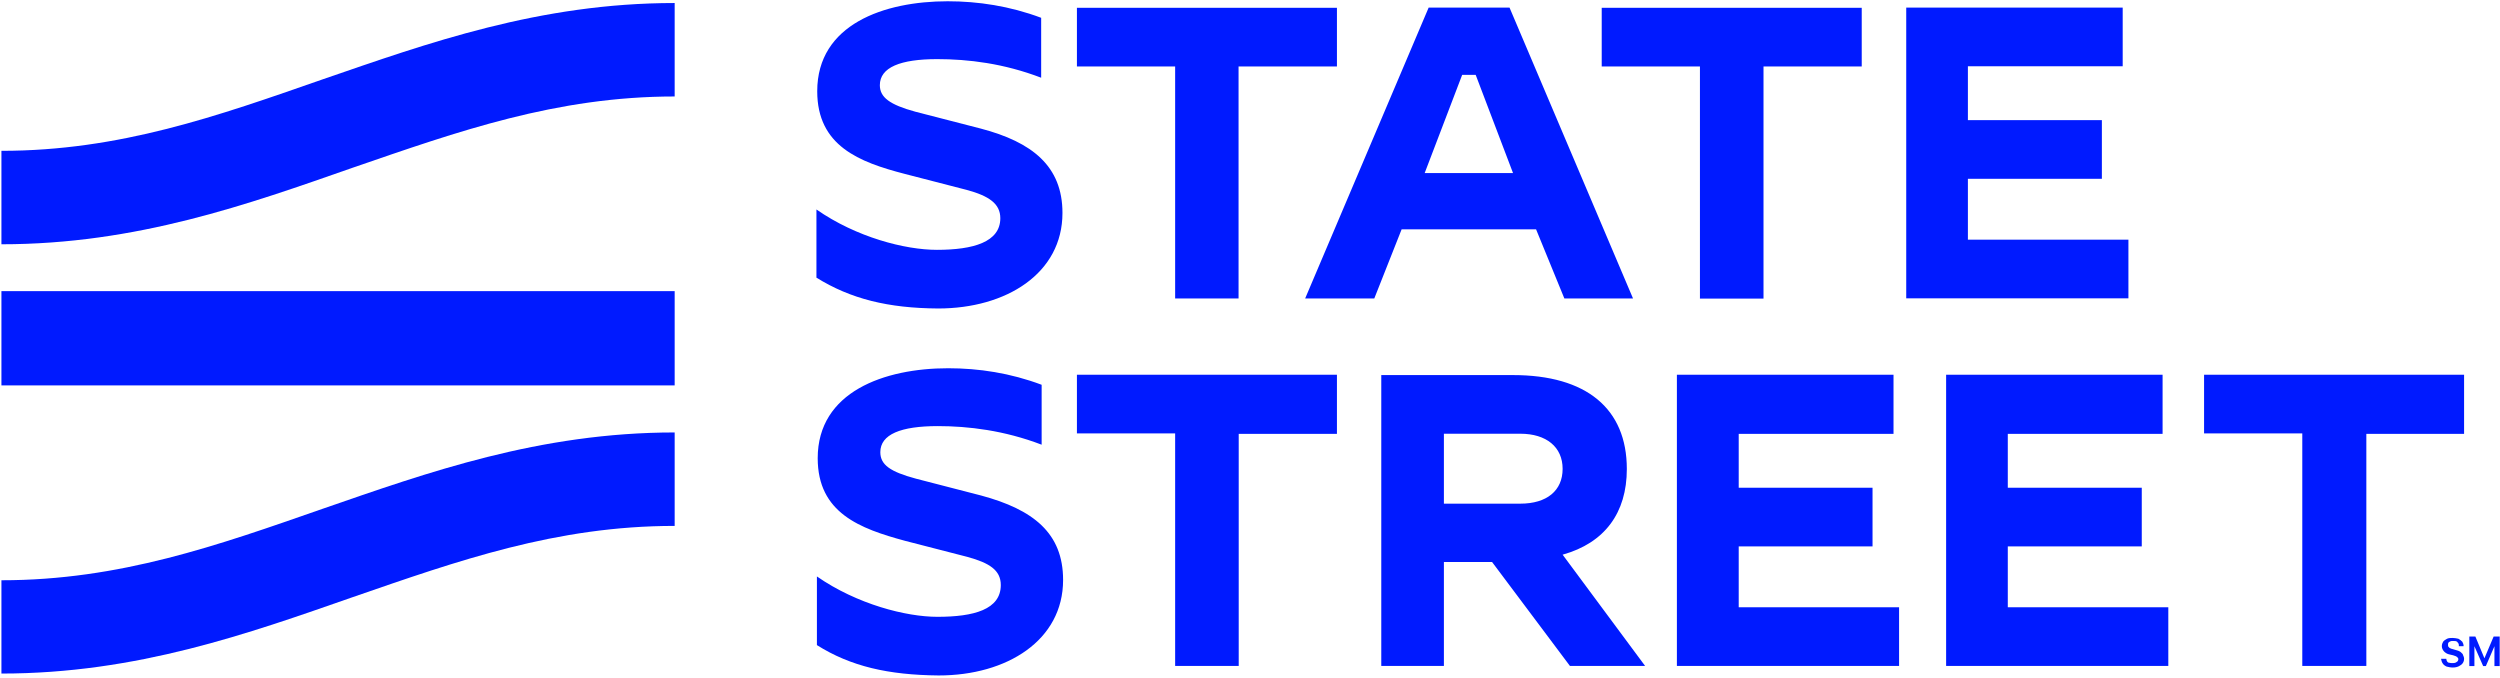
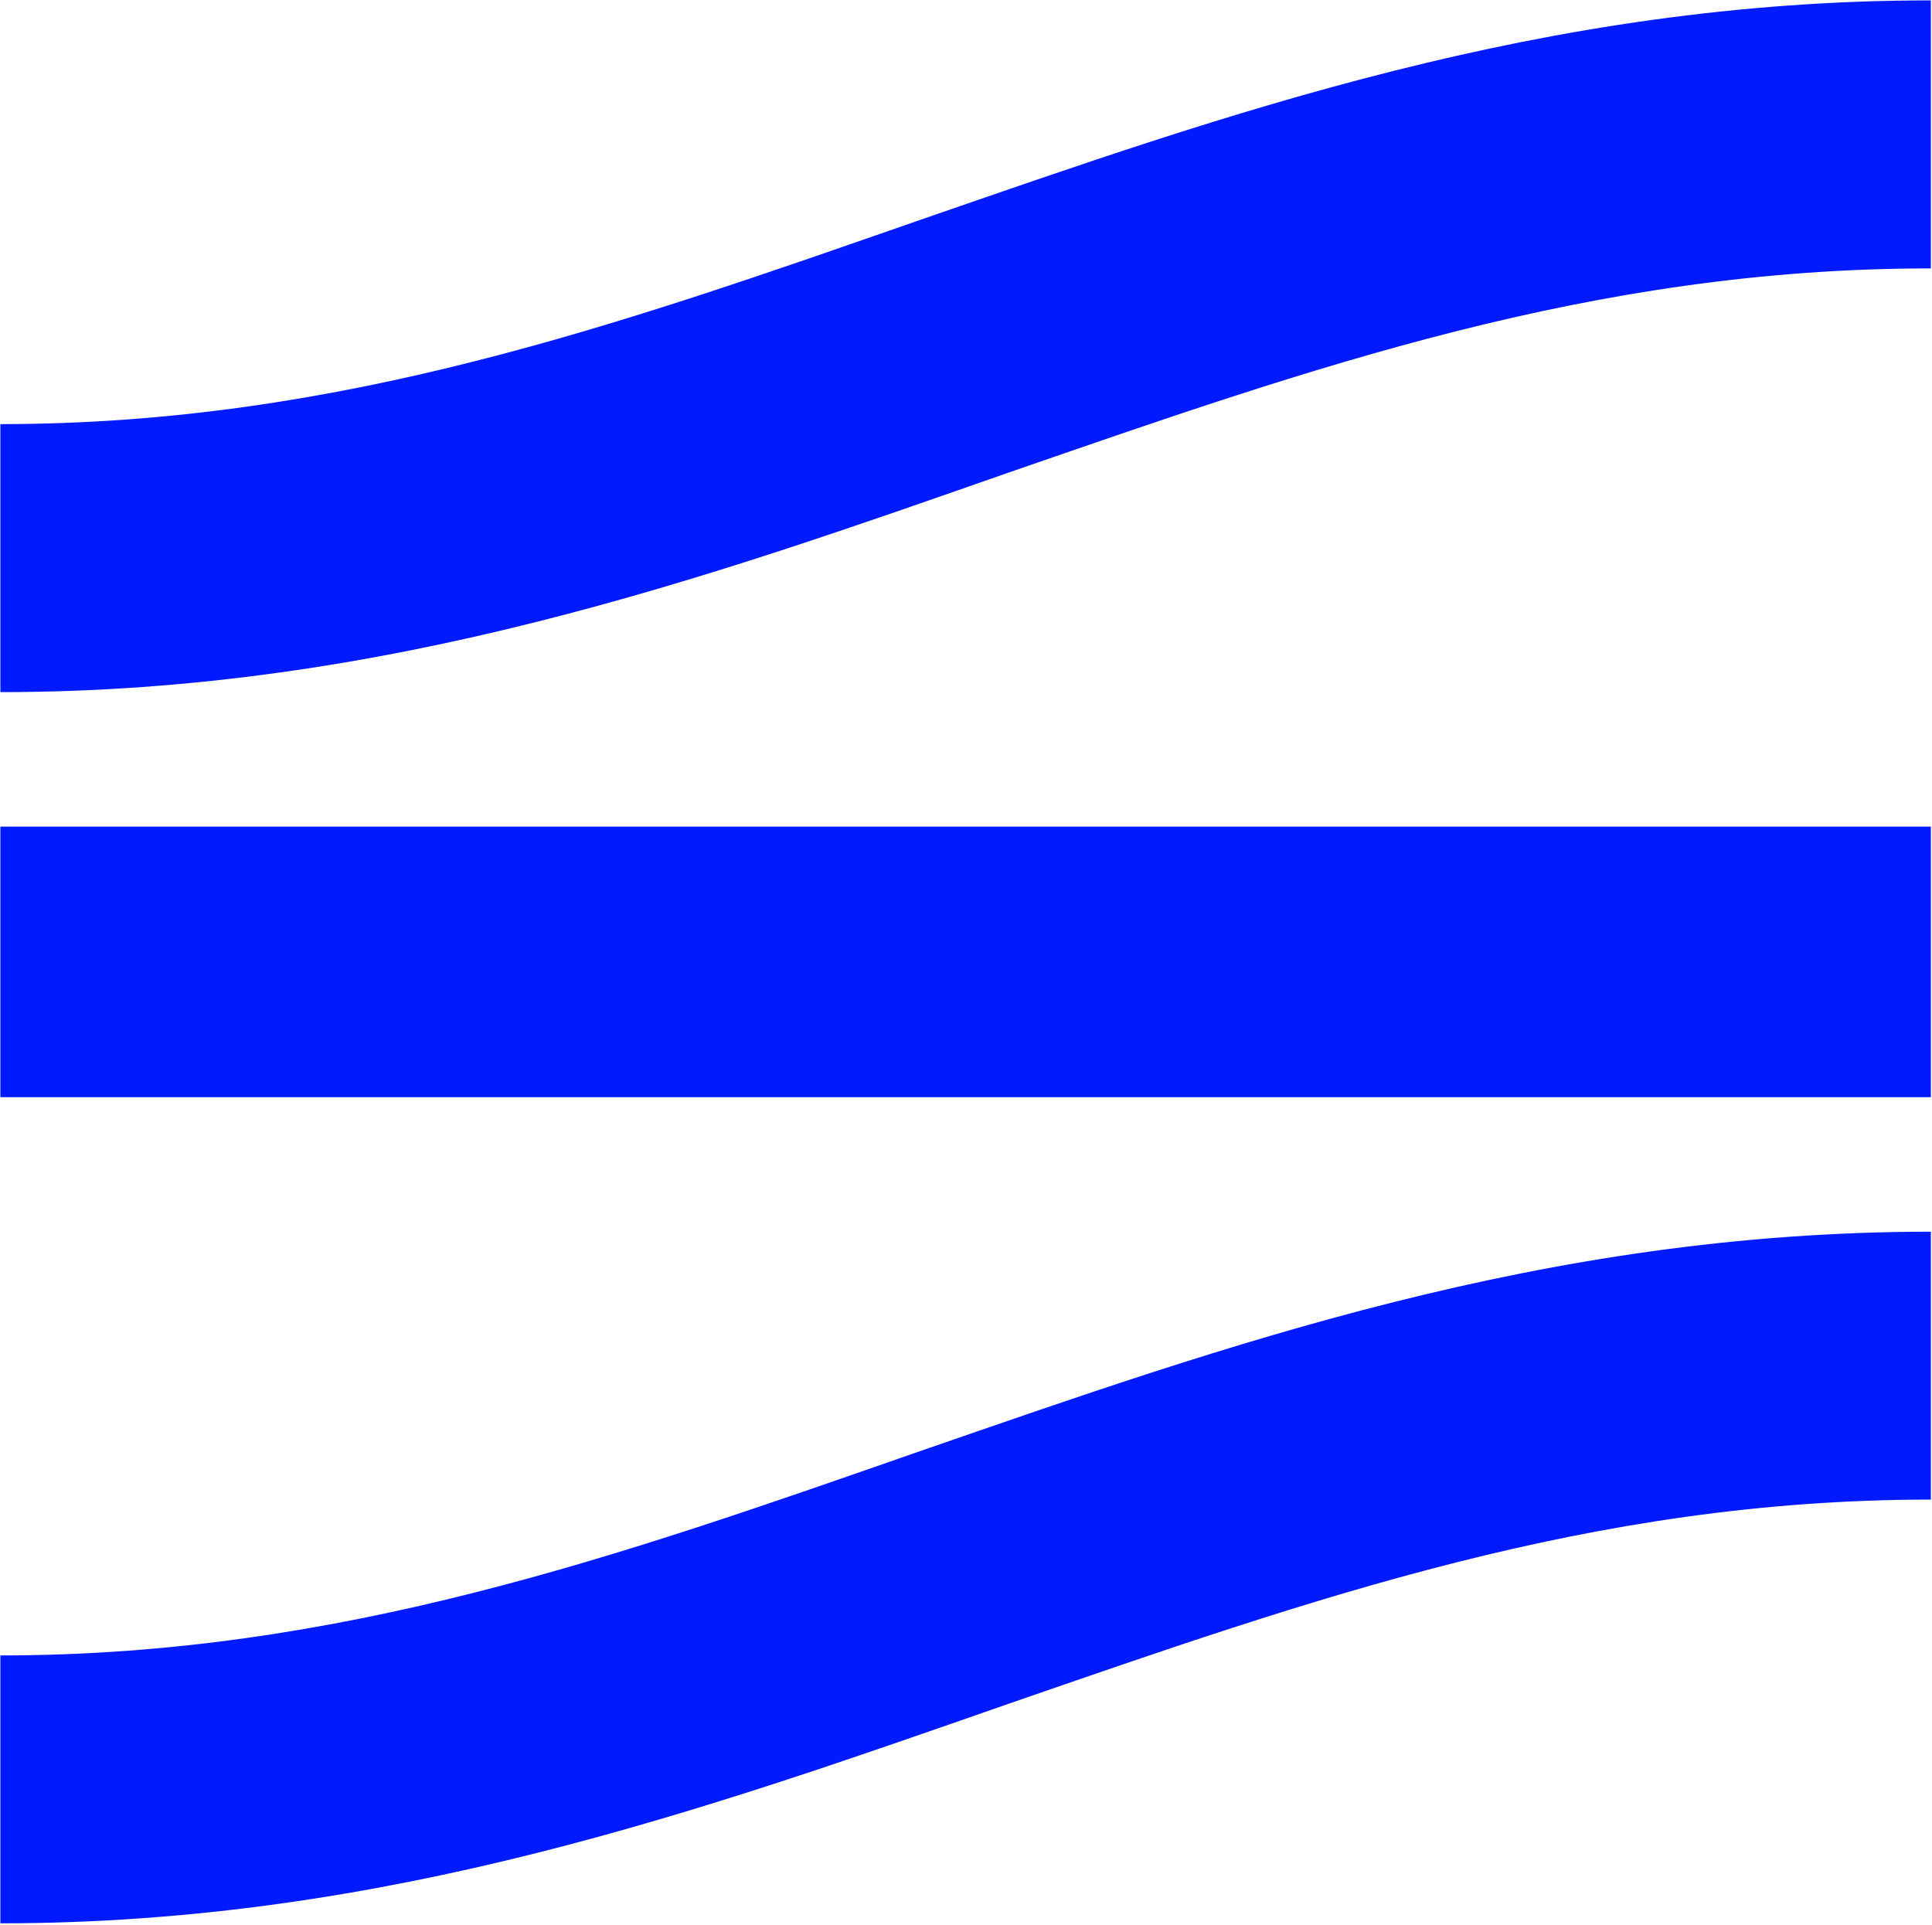
- <svg xmlns="http://www.w3.org/2000/svg" version="1.2" viewBox="0 0 1573 426" width="1573" height="426">
+ <svg xmlns="http://www.w3.org/2000/svg" version="1.2" viewBox="0 0 1521 1515" width="1521" height="1515">
  <style>
		.s0 { fill: #001aff } 
	</style>
  <g id="Logo_00000165924221331983462930000011579409753514673035_">
-     <path id="SM" fill-rule="evenodd" class="s0" d="m1547.1 406.6h3c0-1.1-0.3-1.9-0.8-2.8-0.8-0.8-1.4-1.3-2.5-1.9-1.1-0.2-2.2-0.5-3.5-0.5-1.4 0-2.5 0-3.6 0.5-1.1 0.6-1.9 1.1-2.5 1.9-0.5 0.9-0.8 1.7-0.8 2.8 0 1.3 0.6 2.4 1.4 3.3 0.8 0.8 1.9 1.6 3.5 1.9l2.2 0.5c0.6 0.3 1.1 0.3 1.7 0.6 0.5 0.2 0.8 0.5 1.1 0.8 0.2 0.3 0.5 0.5 0.5 1.1 0 0.5-0.3 1.1-0.5 1.3-0.3 0.3-0.8 0.6-1.4 0.9-0.5 0.2-1.1 0.2-1.9 0.2-0.8 0-1.4 0-1.9-0.2-0.6 0-1.1-0.3-1.4-0.9-0.3-0.5-0.5-1-0.5-1.6h-3.3c0.2 1.1 0.5 2.2 1.1 3 0.5 0.8 1.3 1.4 2.4 1.9 1.1 0.3 2.5 0.6 3.9 0.6 1.6 0 2.7-0.3 3.8-0.8 1.1-0.6 1.9-1.1 2.5-2 0.5-0.8 0.8-1.6 0.8-2.7 0-0.8-0.3-1.6-0.6-2.2-0.2-0.8-0.5-1.1-1.1-1.6-0.5-0.6-1.1-0.8-1.6-1.1-0.6-0.3-1.1-0.3-1.9-0.6l-1.7-0.5c-0.2 0-0.8-0.3-1.1-0.3-0.5-0.3-0.8-0.3-1.1-0.5q-0.4-0.4-0.8-0.8c-0.2-0.3-0.2-0.9-0.2-1.1 0-0.6 0-1.1 0.2-1.4 0.3-0.3 0.6-0.6 1.1-0.8 0.6-0.3 1.1-0.3 1.9-0.3 1.1 0 1.9 0 2.5 0.5 0.5 0.6 1.1 1.1 1.1 2zm21.9-6.1l-5.8 13.7-5.7-13.7h-3.8v18.6h3.2v-12.5l5.5 12.5h1.7l5.4-12.5v12.5h3.3v-18.6z" />
-     <path id="Wordmark" fill-rule="evenodd" class="s0" d="m513.7 174.7v-42.9c25.1 17.5 55.8 25.4 75.8 25.4 22.9 0 39.9-4.9 39.9-19.9 0-9.1-7.1-14-21.1-17.8l-39.1-10.1c-28.5-7.4-55-17.5-55-52 0-42.1 42.1-56.6 82.1-56.6 19.1 0 39.1 3 58.8 10.4v37.7c-23.5-9-45.9-11.7-65.4-11.7-23.2 0-36.1 5.2-36.1 16.4 0 7.7 6.3 12.3 22.4 16.7l41.1 10.6c32.3 8.5 51.4 23.6 51.4 53.1 0 38-35.3 60.1-78.2 60.1-31.5-0.2-55-6-76.6-19.4zm225.7-132.9h-61.8v-36.9h163.6v36.9h-61.9v146h-39.9zm330.2 0h-61.8v-36.9h163.6v36.9h-61.8v146.1h-40zm-170.7-37h50.9l77.7 183h-43.2l-17.8-43.5h-84.6l-17.2 43.5h-43.5zm53.1 104.1l-23.5-61.8h-8.5l-23.6 61.8zm247.4-104.1h136.2v36.9h-97.4v33.9h84.3v36.9h-84.3v38.3h101v36.9h-139.8zm-685.4 401.1v-43.2c25.2 17.5 56.1 25.4 75.8 25.4 23 0 39.9-4.6 39.9-20 0-9.3-7.1-13.9-21-17.7l-39.2-10.1c-28.4-7.7-55-17.5-55-52 0-41.8 41.9-56.6 82.1-56.6 19.2 0 39.1 3 58.8 10.4v37.7c-23.5-9-46.2-11.7-65.3-11.7-23.3 0-36.2 5.2-36.2 16.4 0 7.9 6.1 12.3 22.5 16.7l41 10.6c32.6 8.8 51.5 23.5 51.5 53.1 0 38-35.3 60.1-78.3 60.1-31.7-0.3-55.3-5.7-76.6-19.1zm225.4-133.2h-61.8v-36.9h163.6v37.2h-61.8v146h-40zm709.2 146.3v-146.3h-61.8v-36.9h163.6v37.2h-61.5v146zm-393.5-183.2h136.3v37.2h-97.4v33.9h84.2v36.9h-84.2v38.3h100.9v36.9h-139.8zm169.4 0h136.2v37.2h-97.4v33.9h84.3v36.9h-84.3v38.3h101v36.9h-139.8zm-355.4 0.2h82.9c46.2 0 71.6 21.1 71.6 59.1 0 27.6-13.9 46.5-40.4 53.9l51.9 70h-47.3l-49-65.4h-30.3v65.4h-39.4zm87.5 80.9c16.7 0 26.6-8.2 26.6-21.9 0-13.7-10.2-22.1-26.6-22.1h-48.1v44z" />
-     <path id="Symbol" class="s0" d="m202.8 50c66.5-22.9 136.6-48.1 221.7-48.1v58.8c-74.5 0-136 21.9-202.5 44.8-65.7 23-136 48.2-221.1 48.2v-58.8c74.4 0 136-21.9 201.9-44.9zm-201.9 133.2h423.6v59.3h-31-392.6zm0 181.9c74.4 0 136-21.9 201.9-44.9 66.5-23 136.6-48.1 221.7-48.1v58.8c-74.5 0-136 21.8-202.5 44.8-65.9 23-136 48.1-221.1 48.1z" />
+     <path id="Symbol" class="s0" d="m724.8 173c238.6-82.4 489.9-172.7 795.3-172.7v211c-267.1 0-488 78.5-726.5 160.9-235.7 82.4-488 172.7-793.3 172.7v-211c267 0 487.9-78.5 724.5-160.9zm-724.5 477.8h1519.8v213h-111-1408.8zm0 652.5c267 0 487.9-78.5 724.5-161 238.6-82.4 489.9-172.6 795.3-172.6v210.9c-267.1 0-488 78.5-726.5 160.9-236.6 82.5-488 172.7-793.3 172.7z" />
  </g>
</svg>
